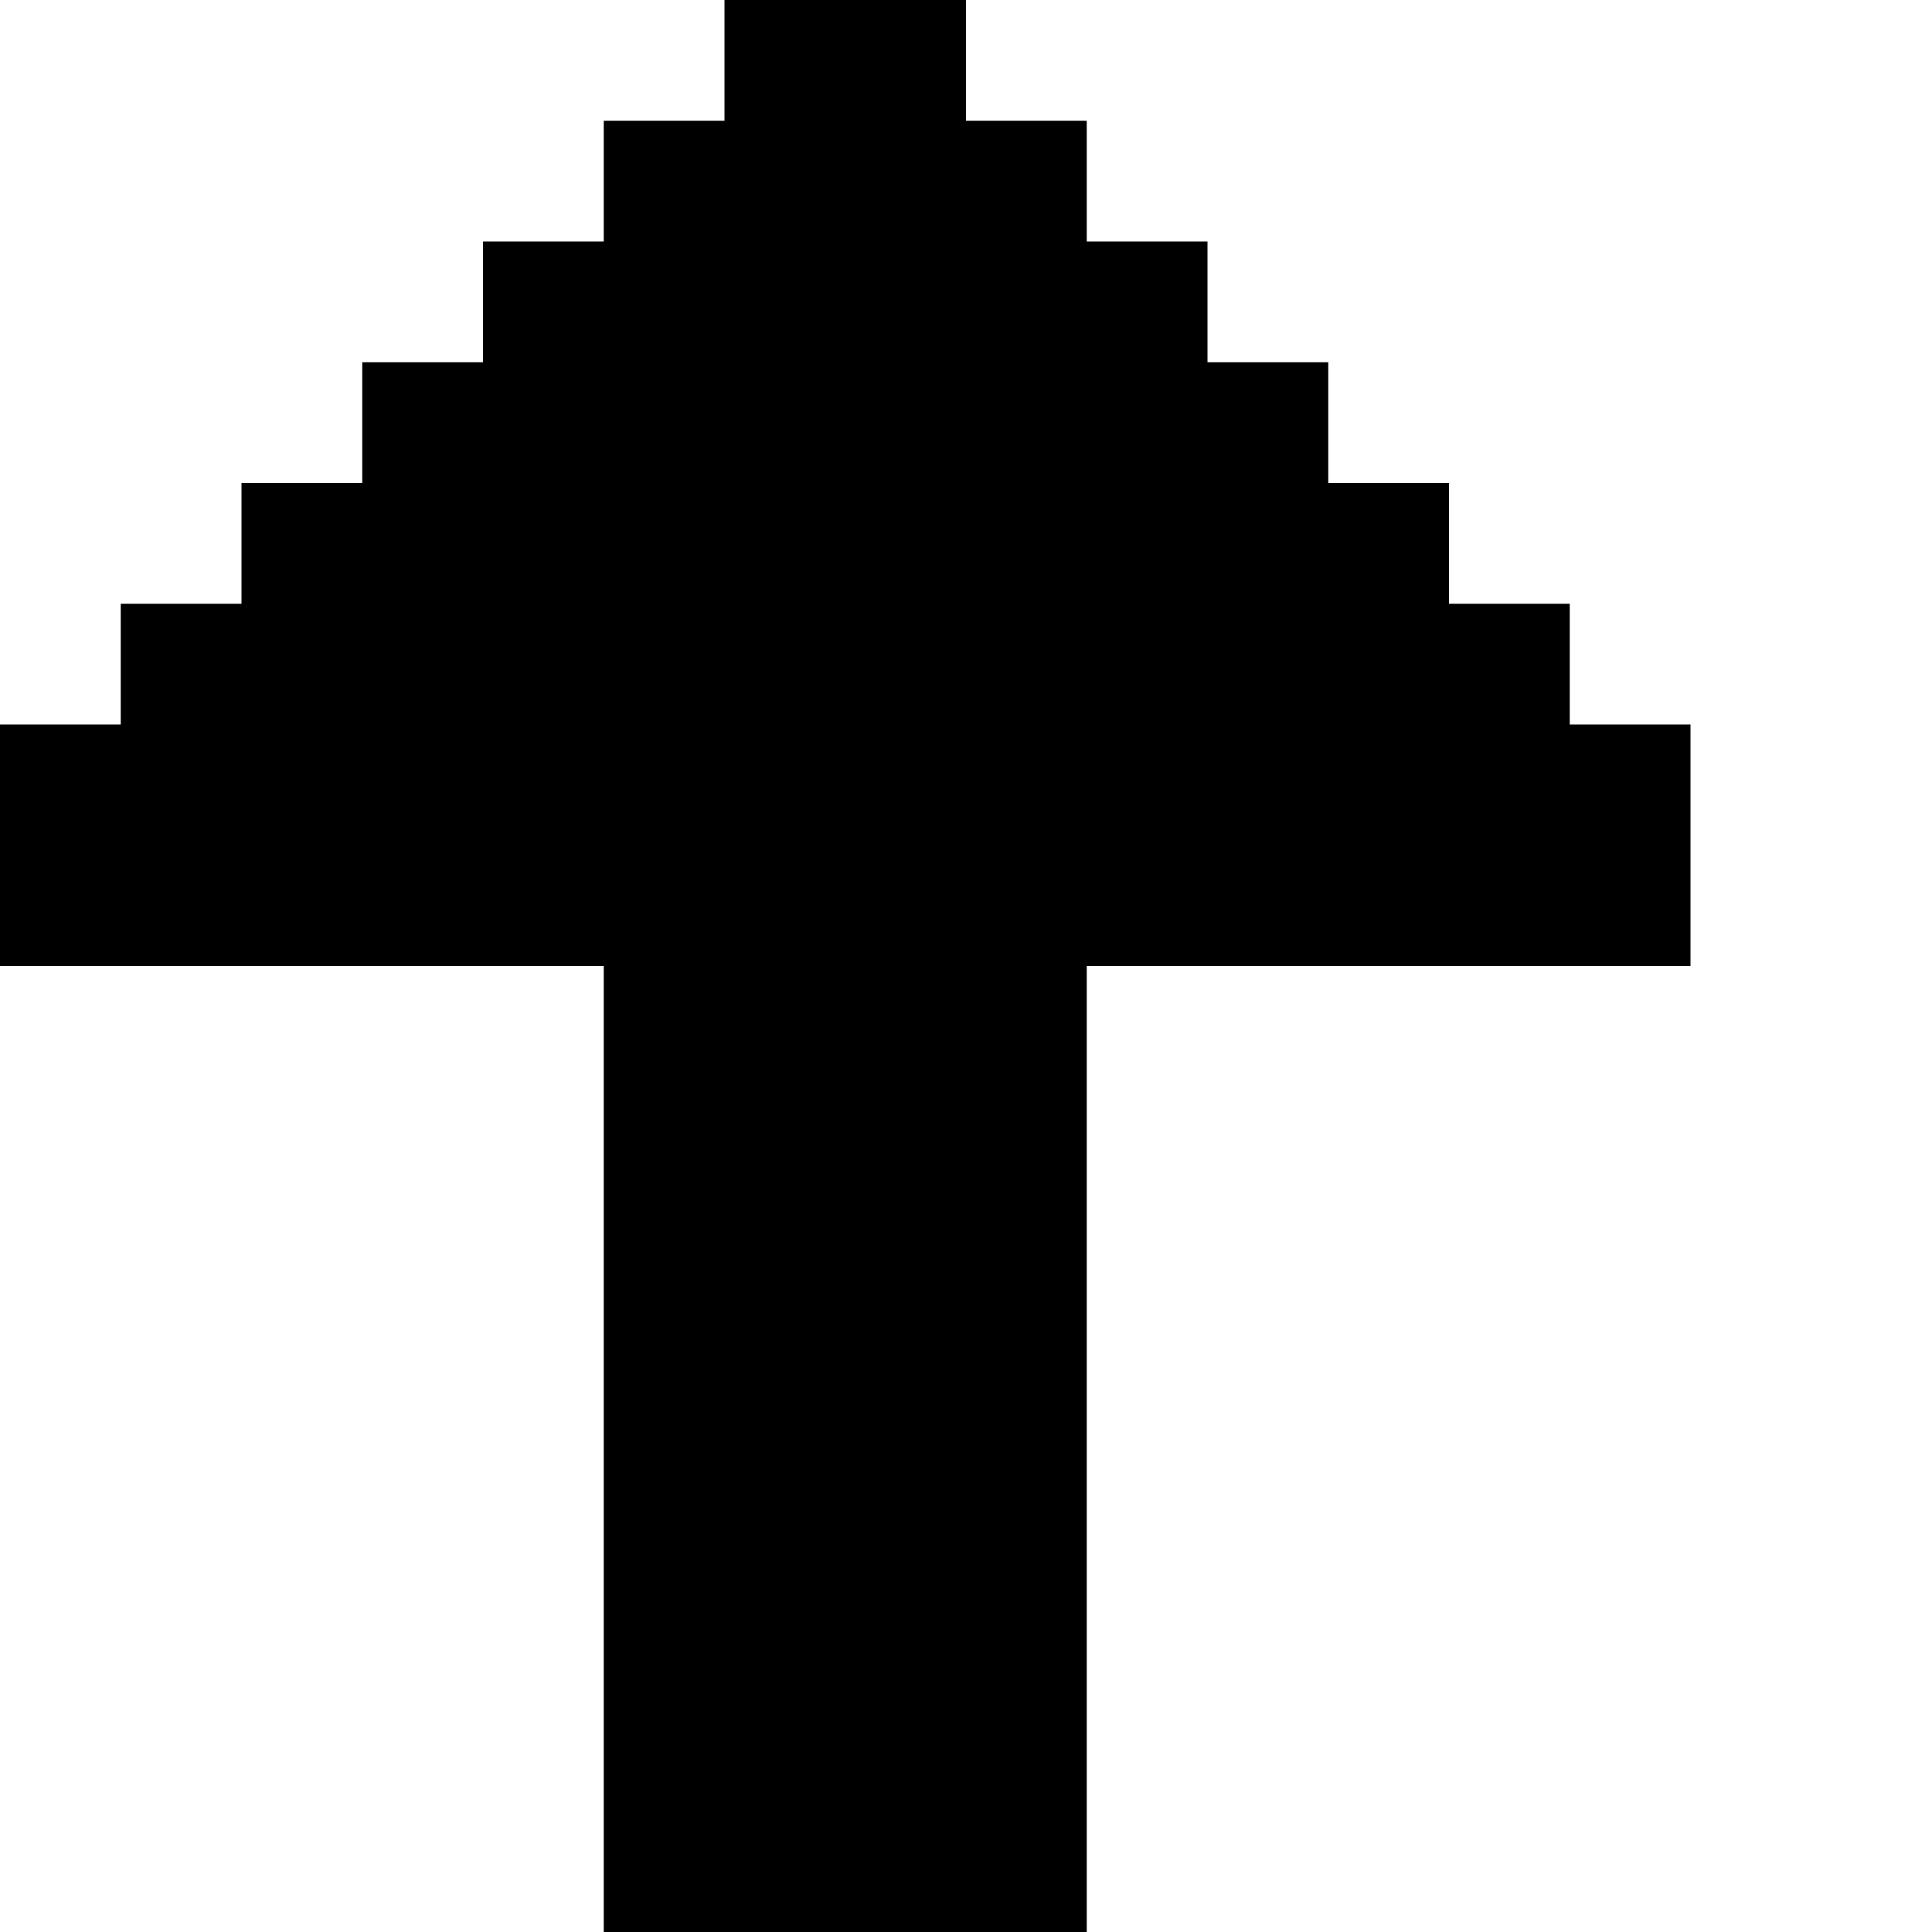
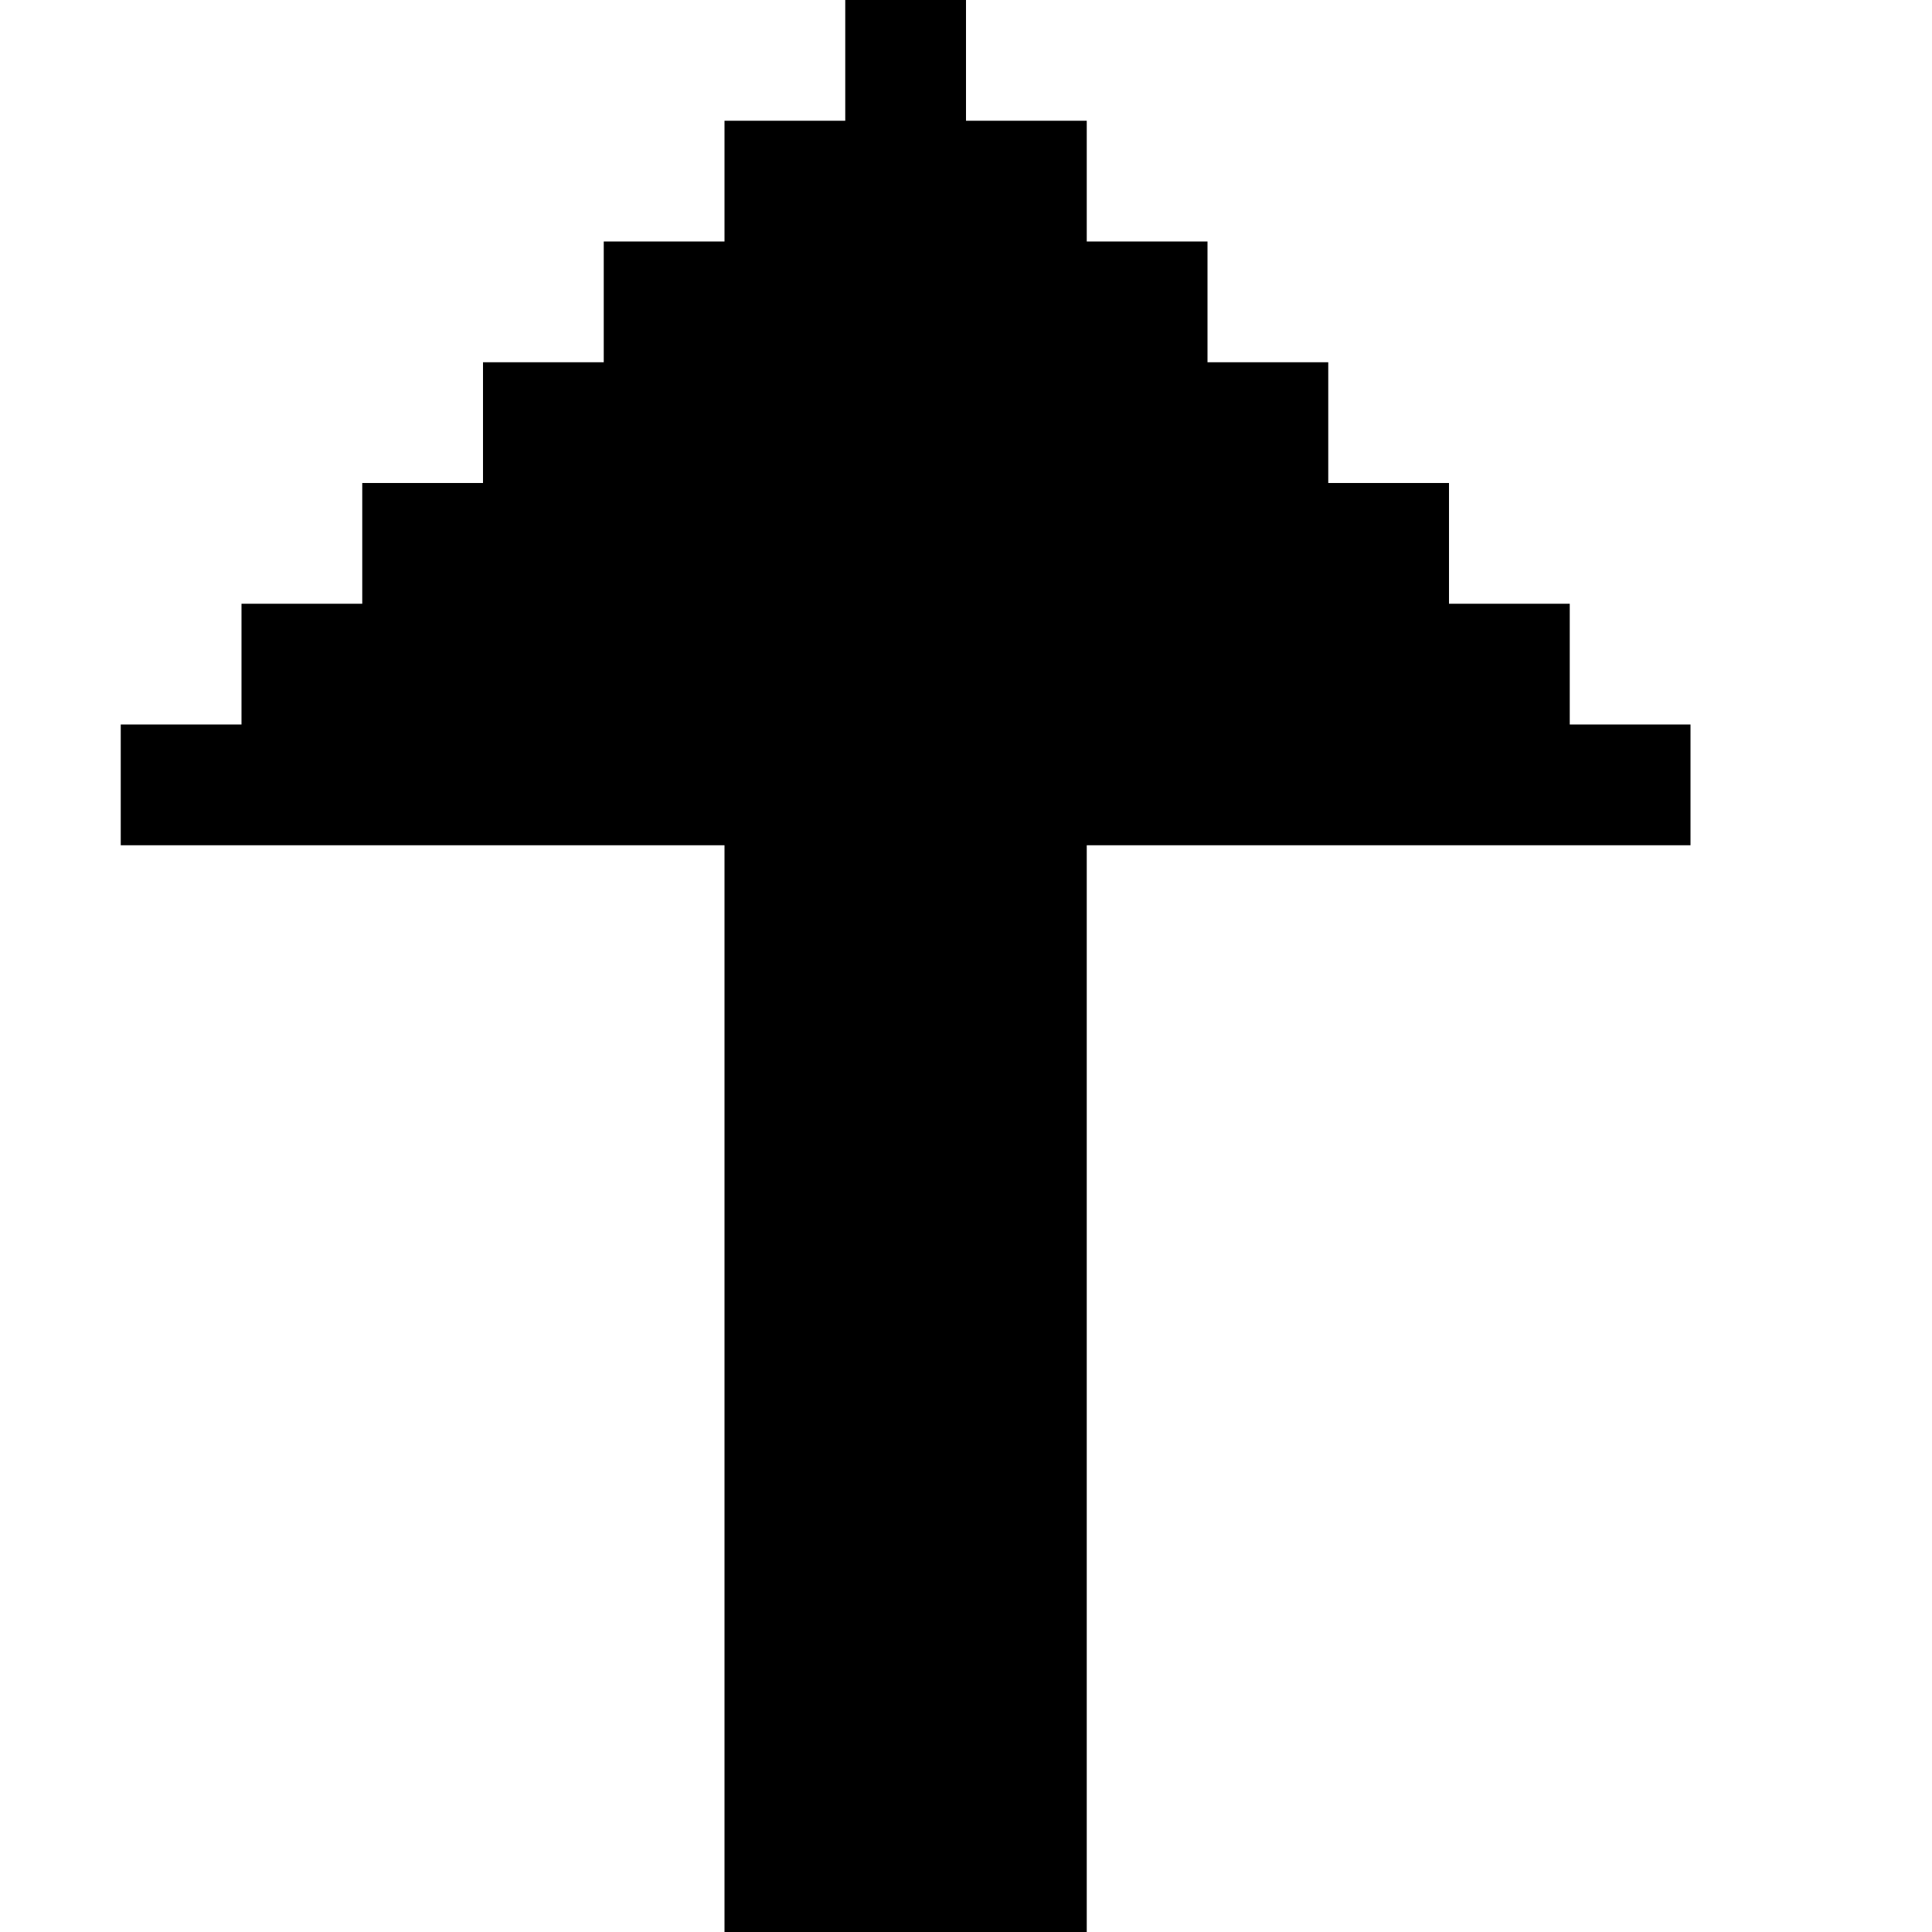
- <svg xmlns="http://www.w3.org/2000/svg" viewBox="-0.5 -0.5 16 16">
-   <path stroke="currentColor" d="M5 1h3v15H5zm1-1h1v1H6zM3 3h2v2H3zM2 4h1v1H2zm2-2h1v1H4zM1 5h4v2H1zM0 6h1v1H0zm8-3h2v2H8zm2 1h1v1h-1zM8 2h1v1H8zm0 3h4v2H8zm4 1h1v1h-1z" />
+ <svg xmlns="http://www.w3.org/2000/svg" viewBox="0 -0.5 16 16">
+   <path stroke="currentColor" d="M7 0h1M6 1h3M5 2h5M4 3h7M3 4h9M2 5h11M1 6h13M6 7h3M6 8h3M6 9h3m-3 1h3m-3 1h3m-3 1h3m-3 1h3m-3 1h3m-3 1h3" />
</svg>
